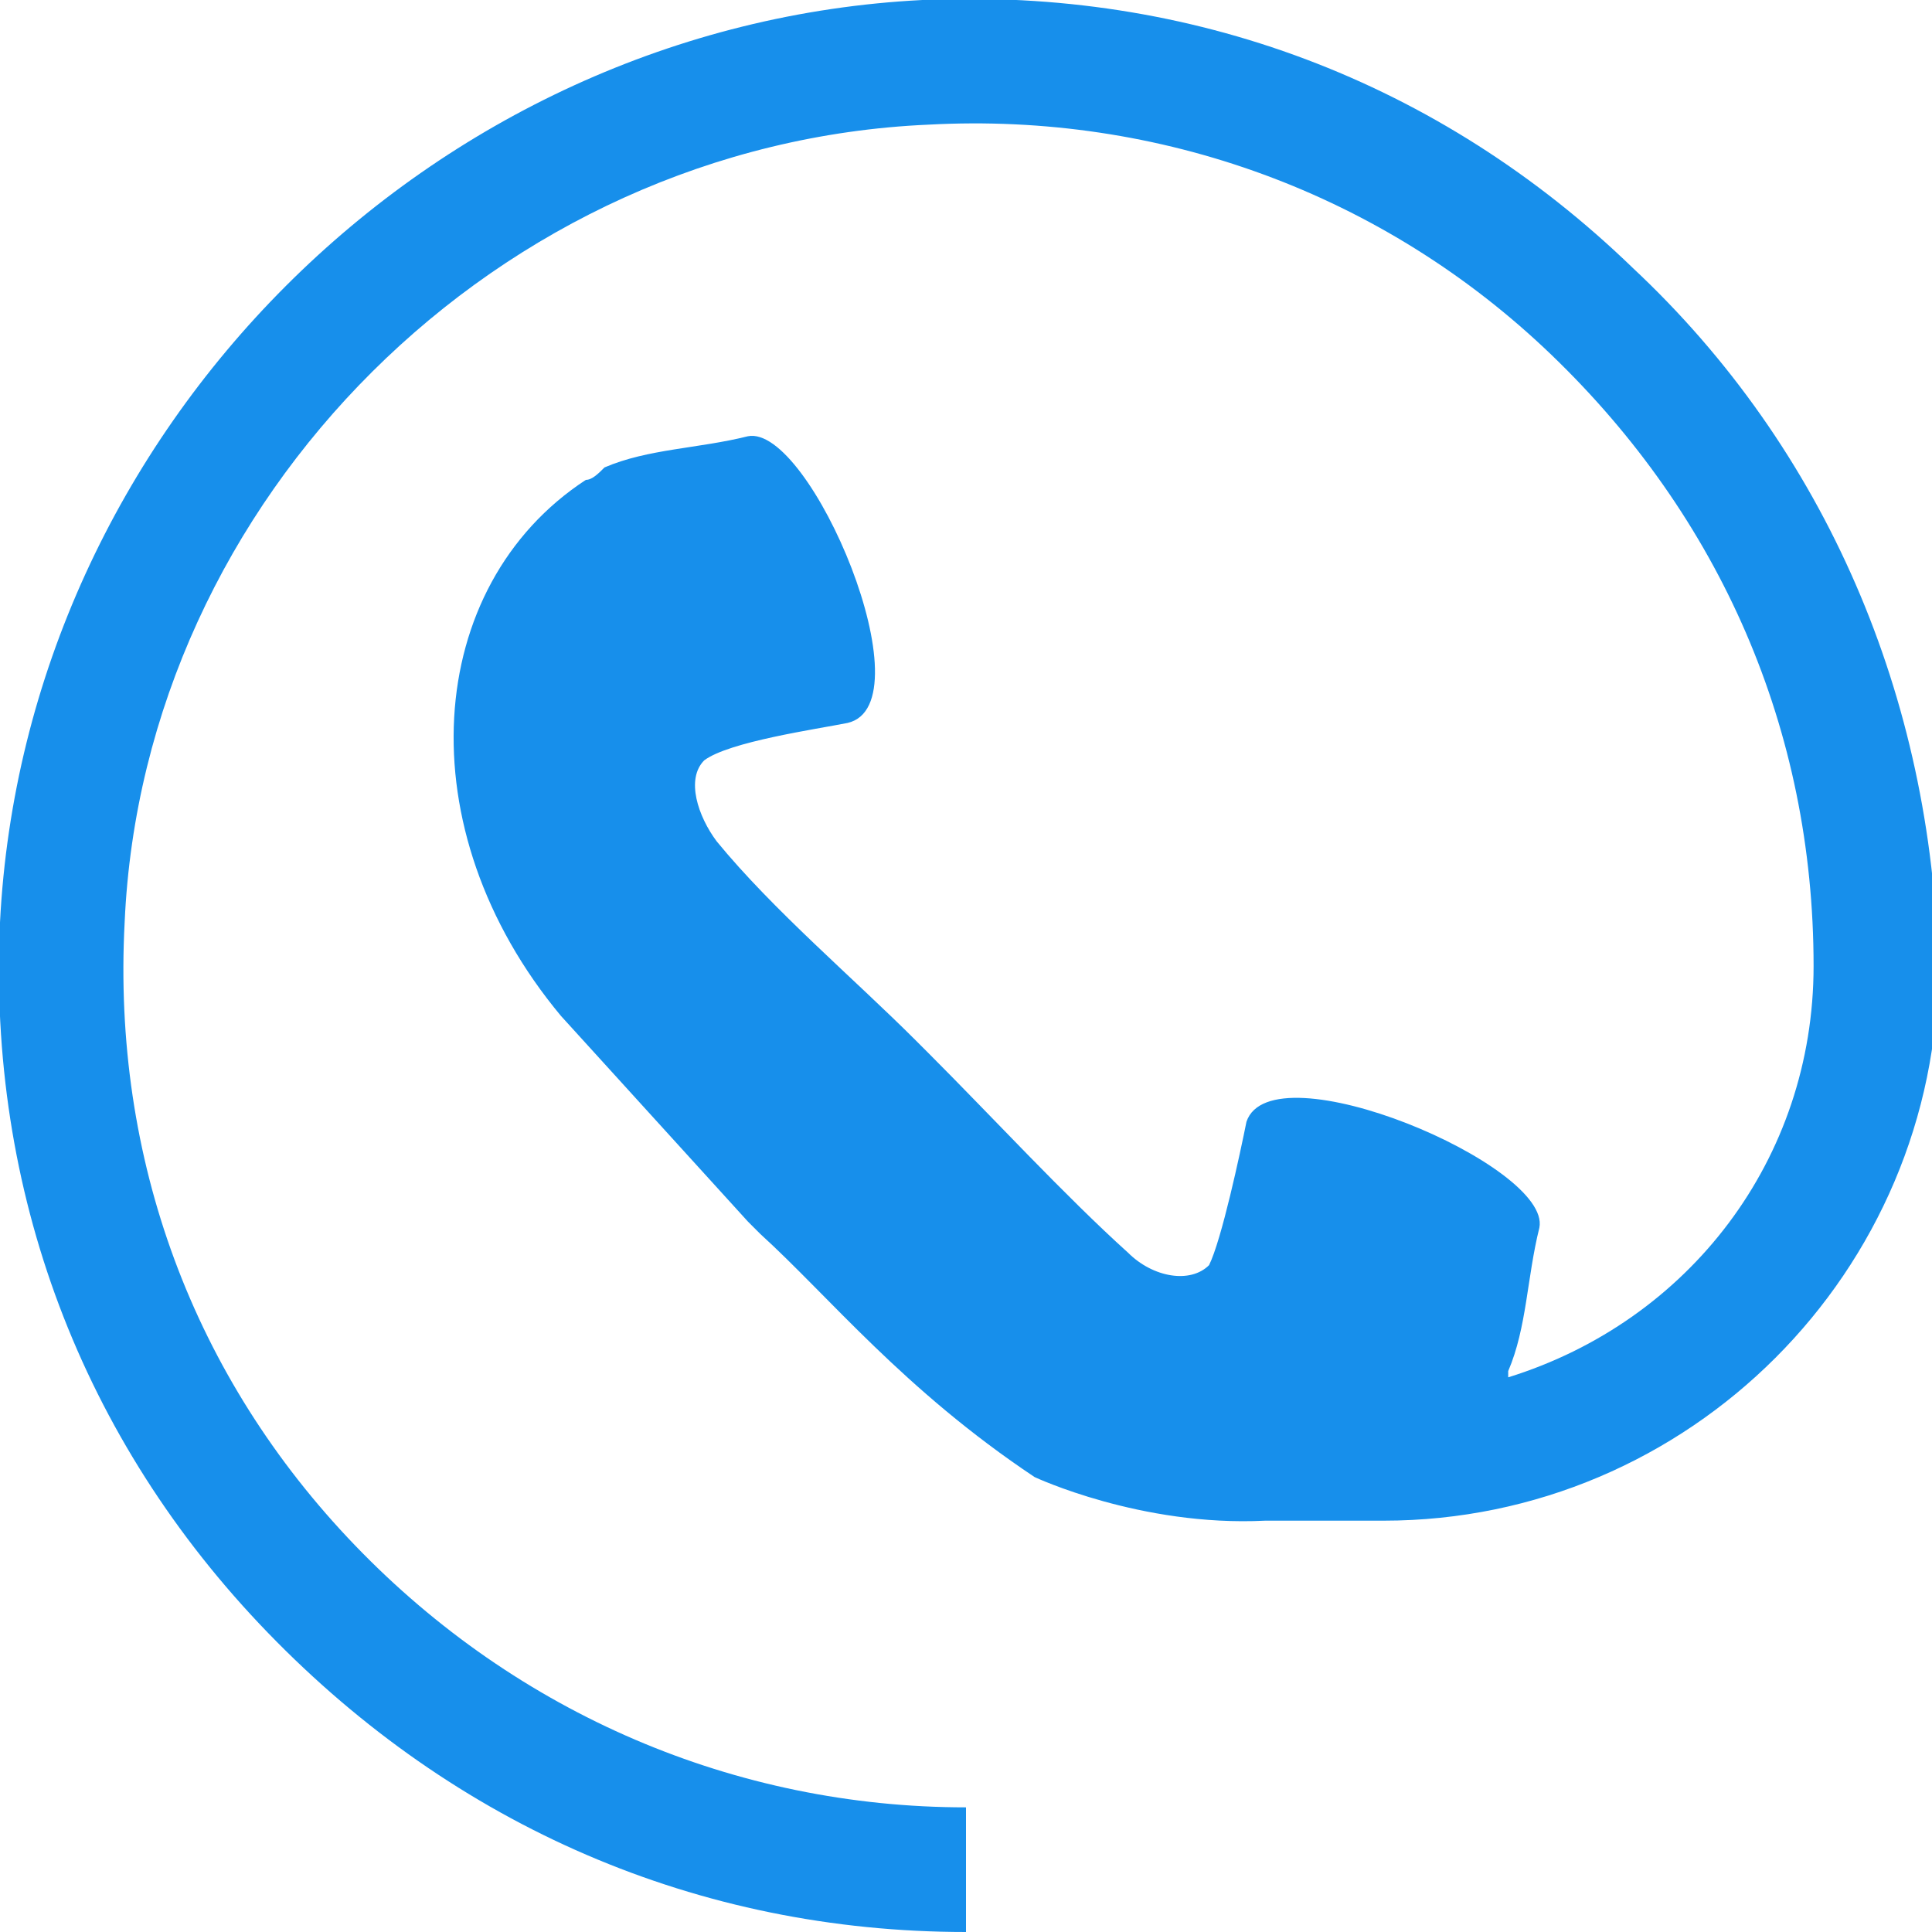
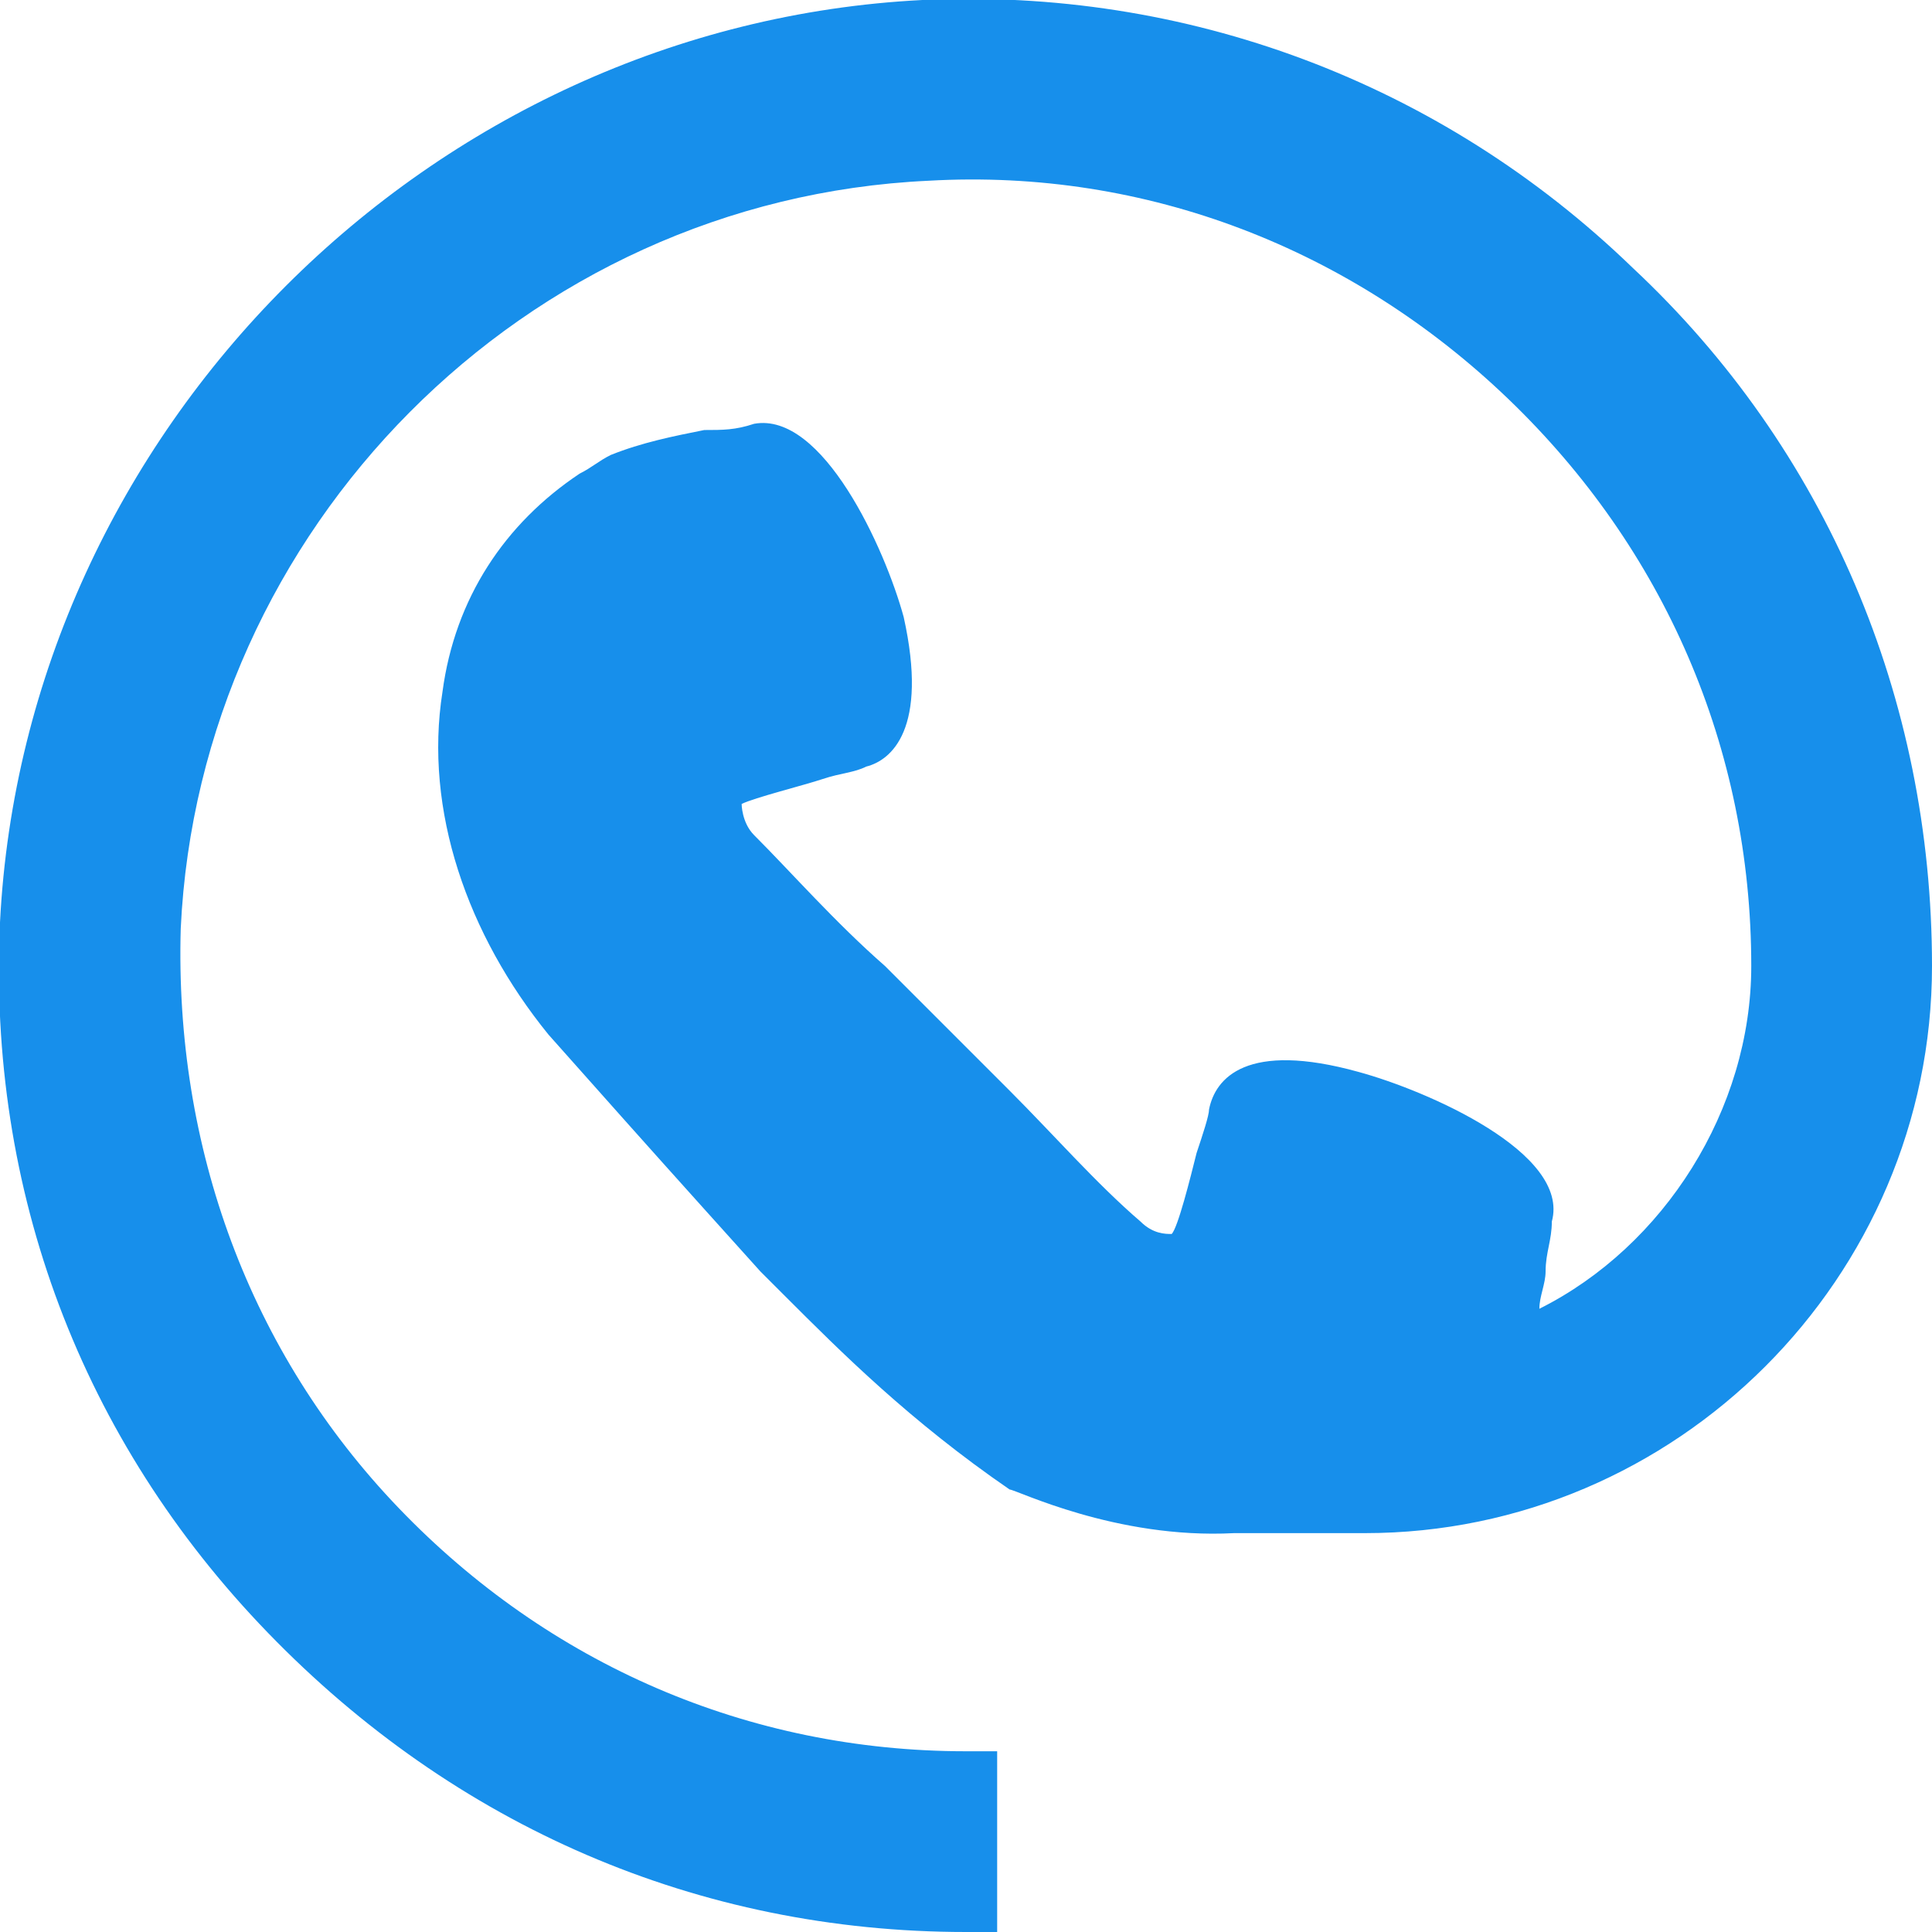
<svg xmlns="http://www.w3.org/2000/svg" version="1.1" id="Layer_1" x="0px" y="0px" viewBox="0 0 31 31" enable-background="new 0 0 31 31" xml:space="preserve">
-   <g>
-     <path fill="#178FEB" d="M26.2,4.3c-3.1-3-7.1-4.5-11.4-4.3C6.9,0.4,0.4,6.9,0,14.8c-0.2,4.3,1.3,8.3,4.3,11.4   c3,3.1,6.9,4.8,11.2,4.8v-2c-3.7,0-7.2-1.5-9.8-4.2c-2.6-2.7-3.9-6.2-3.7-10C2.3,8,8,2.3,14.9,2c3.7-0.2,7.3,1.1,10,3.7   c2.7,2.6,4.2,6,4.2,9.8c0,3.1-2,5.7-4.9,6.6c0,0,0-0.1,0-0.1c0.3-0.7,0.3-1.5,0.5-2.3c0.2-1-4.3-2.9-4.7-1.7   c-0.1,0.5-0.4,1.9-0.6,2.3c-0.3,0.3-0.9,0.2-1.3-0.2c-1-0.9-2.2-2.2-3.2-3.2l0,0c0,0-0.1-0.1-0.1-0.1c0,0-0.1-0.1-0.1-0.1   c-1-1-2.3-2.1-3.2-3.2c-0.3-0.4-0.5-1-0.2-1.3c0.4-0.3,1.8-0.5,2.3-0.6C14.9,11.3,13,6.8,12,7c-0.8,0.2-1.6,0.2-2.3,0.5   C9.6,7.6,9.5,7.7,9.4,7.7C6.8,9.4,6.5,13.3,9,16.3c1,1.1,2,2.2,3,3.3l0,0c0,0,0.1,0.1,0.1,0.1c0,0,0.1,0.1,0.1,0.1l0,0   c1.1,1,2.3,2.5,4.4,3.9c0,0,1.7,0.8,3.7,0.7l0,0h1.9c4.9,0,8.9-4,8.9-8.9C31,11.2,29.3,7.2,26.2,4.3z" />
-   </g>
+   <path fill="#178FEB" d="M26.2,4.3C23.1,1.3,19-0.2,14.8,0C6.9,0.4,0.4,6.9,0,14.8c-0.2,4.3,1.3,8.3,4.3,11.4c3,3.1,6.9,4.8,11.2,4.8  H16v-2.9h-0.5c-3.5,0-6.7-1.4-9.1-3.9c-2.4-2.5-3.6-5.8-3.5-9.3c0.3-6.4,5.5-11.7,12-12c3.5-0.2,6.8,1.1,9.3,3.5  c2.5,2.4,3.9,5.6,3.9,9.1c0,2.3-1.4,4.5-3.4,5.5c0-0.2,0.1-0.4,0.1-0.6c0-0.3,0.1-0.5,0.1-0.8c0.3-1.1-2-2.1-3.1-2.4  c-1.8-0.5-2.3,0.1-2.4,0.6c0,0.1-0.1,0.4-0.2,0.7c-0.1,0.4-0.3,1.2-0.4,1.3c-0.1,0-0.3,0-0.5-0.2c-0.7-0.6-1.4-1.4-2.1-2.1  c-0.3-0.3-0.6-0.6-0.9-0.9l-0.2-0.2c-0.3-0.3-0.6-0.6-0.9-0.9c-0.8-0.7-1.5-1.5-2.1-2.1c-0.2-0.2-0.2-0.5-0.2-0.5  c0.2-0.1,1-0.3,1.3-0.4c0.3-0.1,0.5-0.1,0.7-0.2c0.4-0.1,1-0.6,0.6-2.4c-0.3-1.1-1.3-3.3-2.4-3.1c-0.3,0.1-0.5,0.1-0.8,0.1  c-0.5,0.1-1,0.2-1.5,0.4C9.6,7.4,9.5,7.5,9.3,7.6c-1.2,0.8-2,2-2.2,3.5C6.8,13,7.5,15,8.8,16.6c0.8,0.9,1.6,1.8,2.5,2.8l0,0l0.9,1  l0,0c0.1,0.1,0.2,0.2,0.4,0.4c0.9,0.9,2,2,3.6,3.1c0.1,0,1.7,0.8,3.6,0.7l2.1,0c5,0,9.1-4.1,9.1-9.1C31,11.2,29.3,7.2,26.2,4.3z   M14.9,16.8L14.9,16.8L14.9,16.8L14.9,16.8z" />
</svg>
